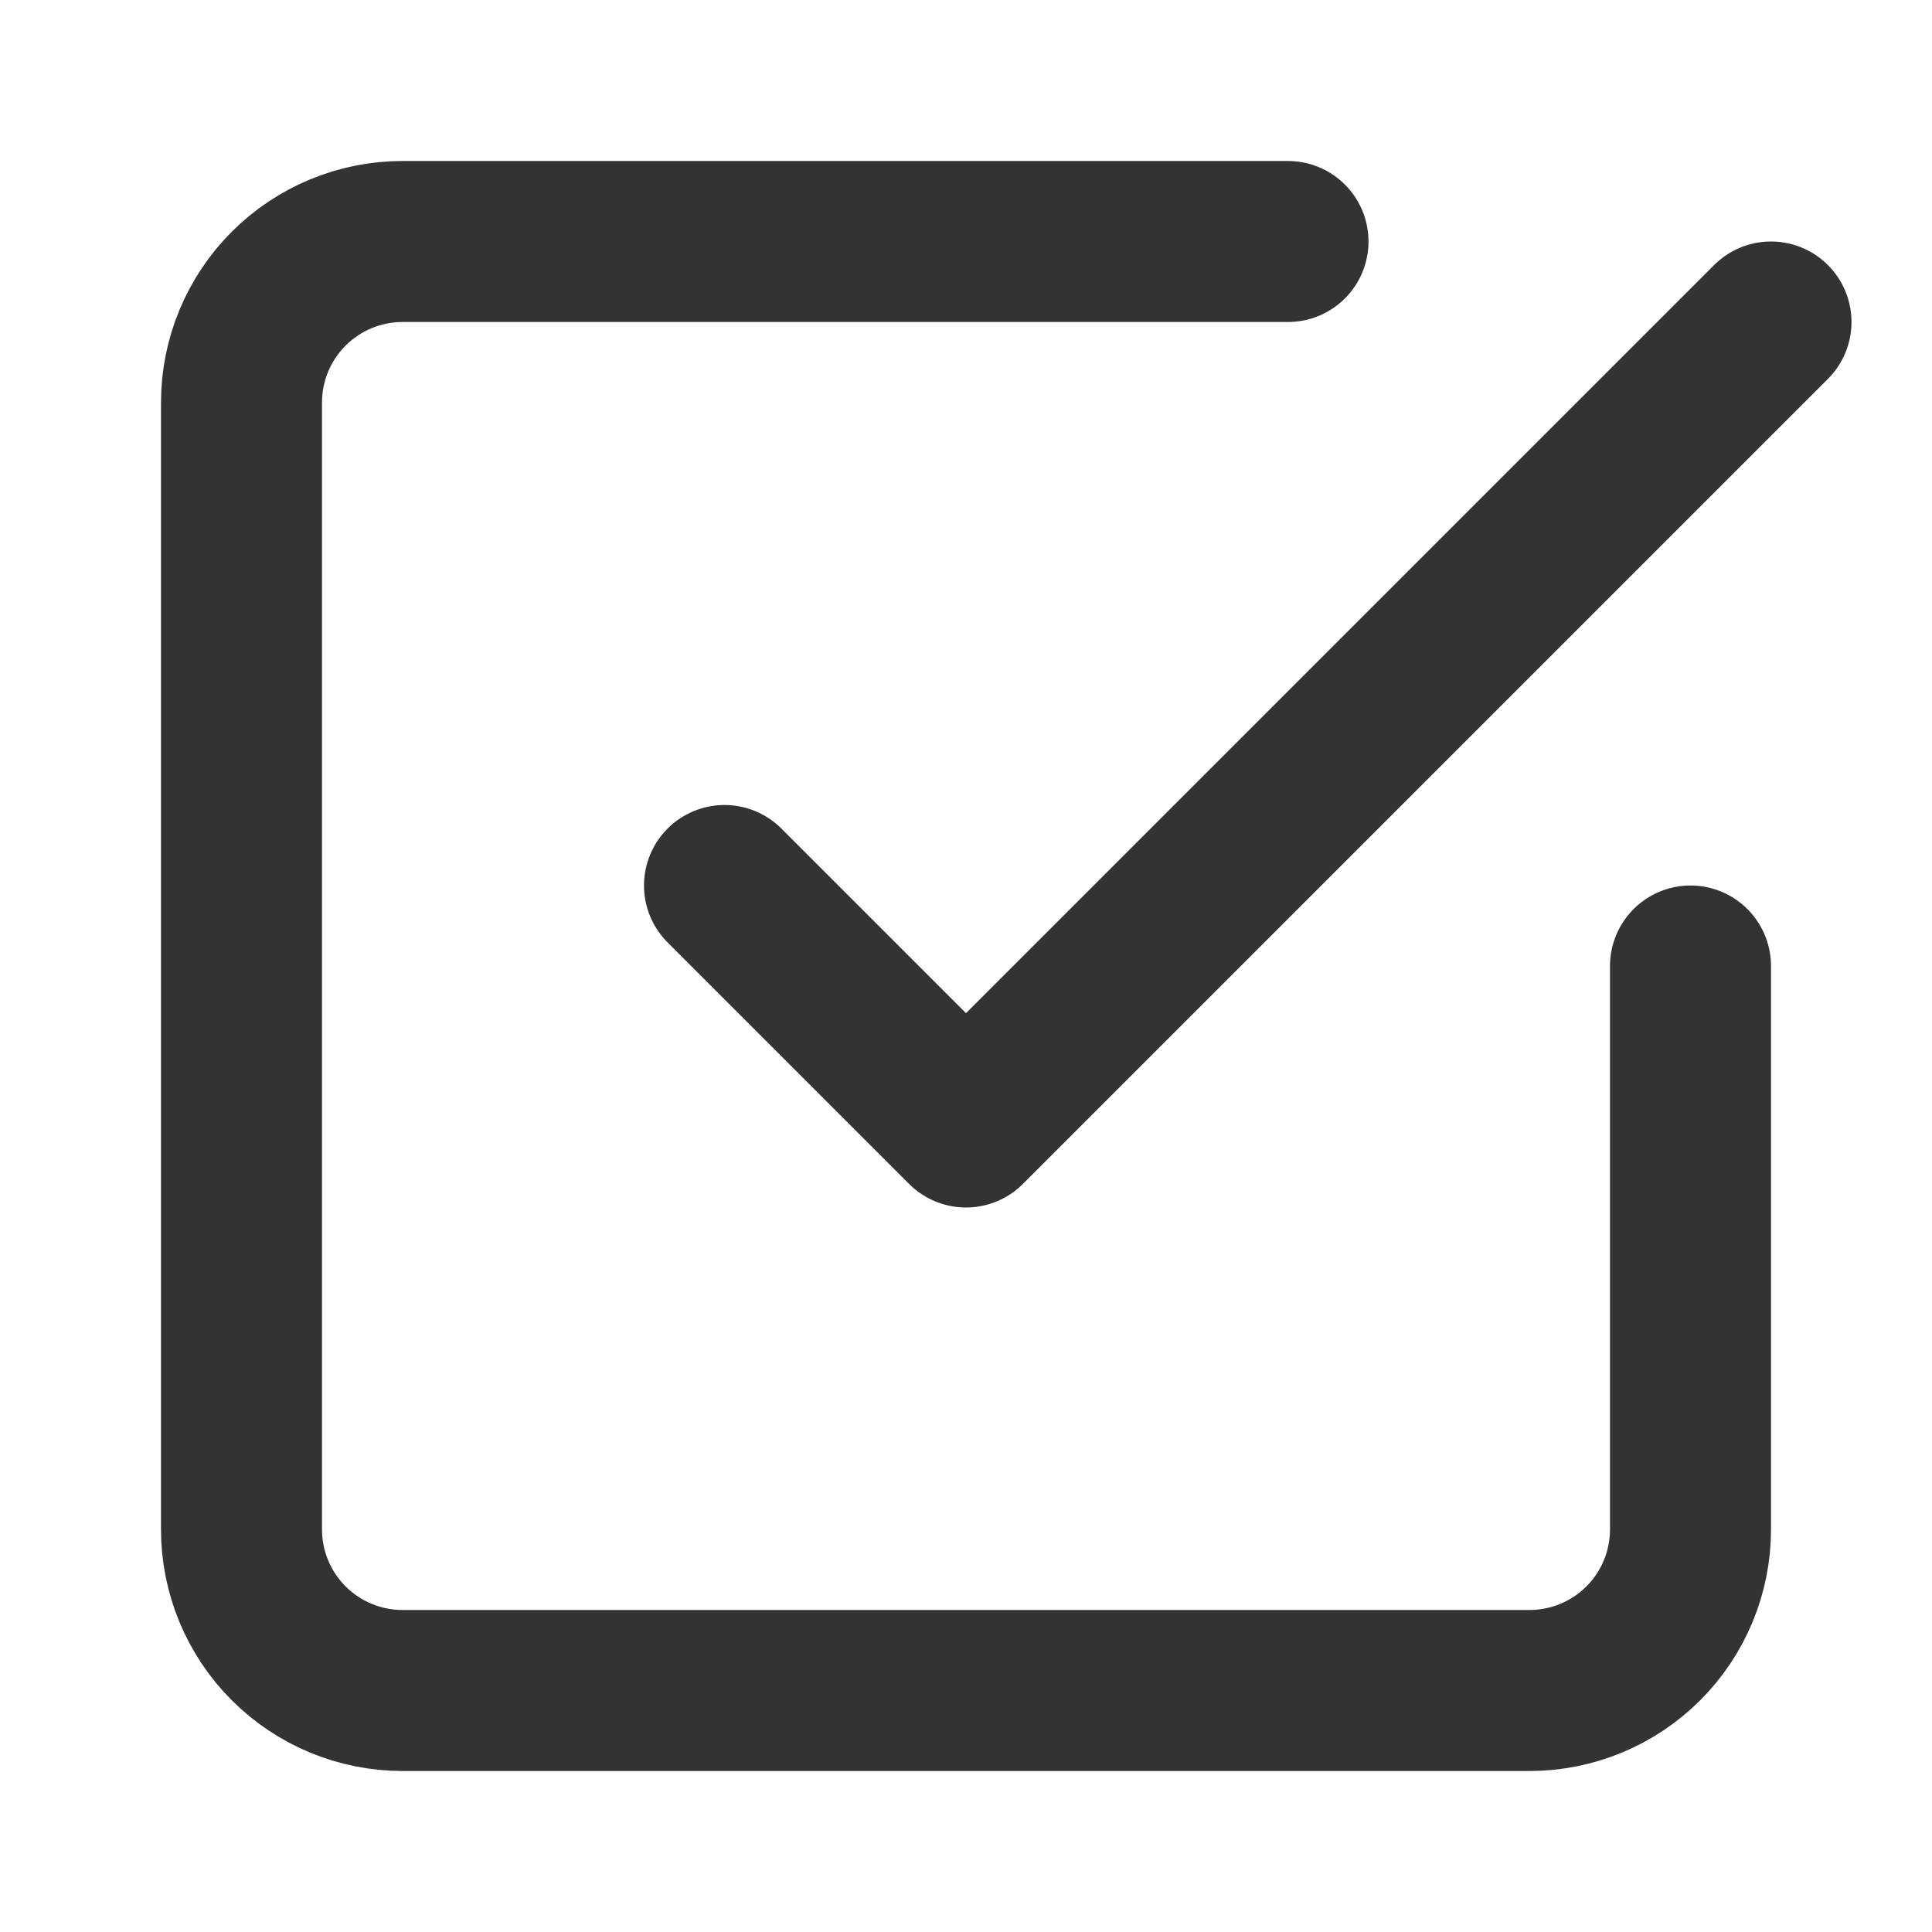
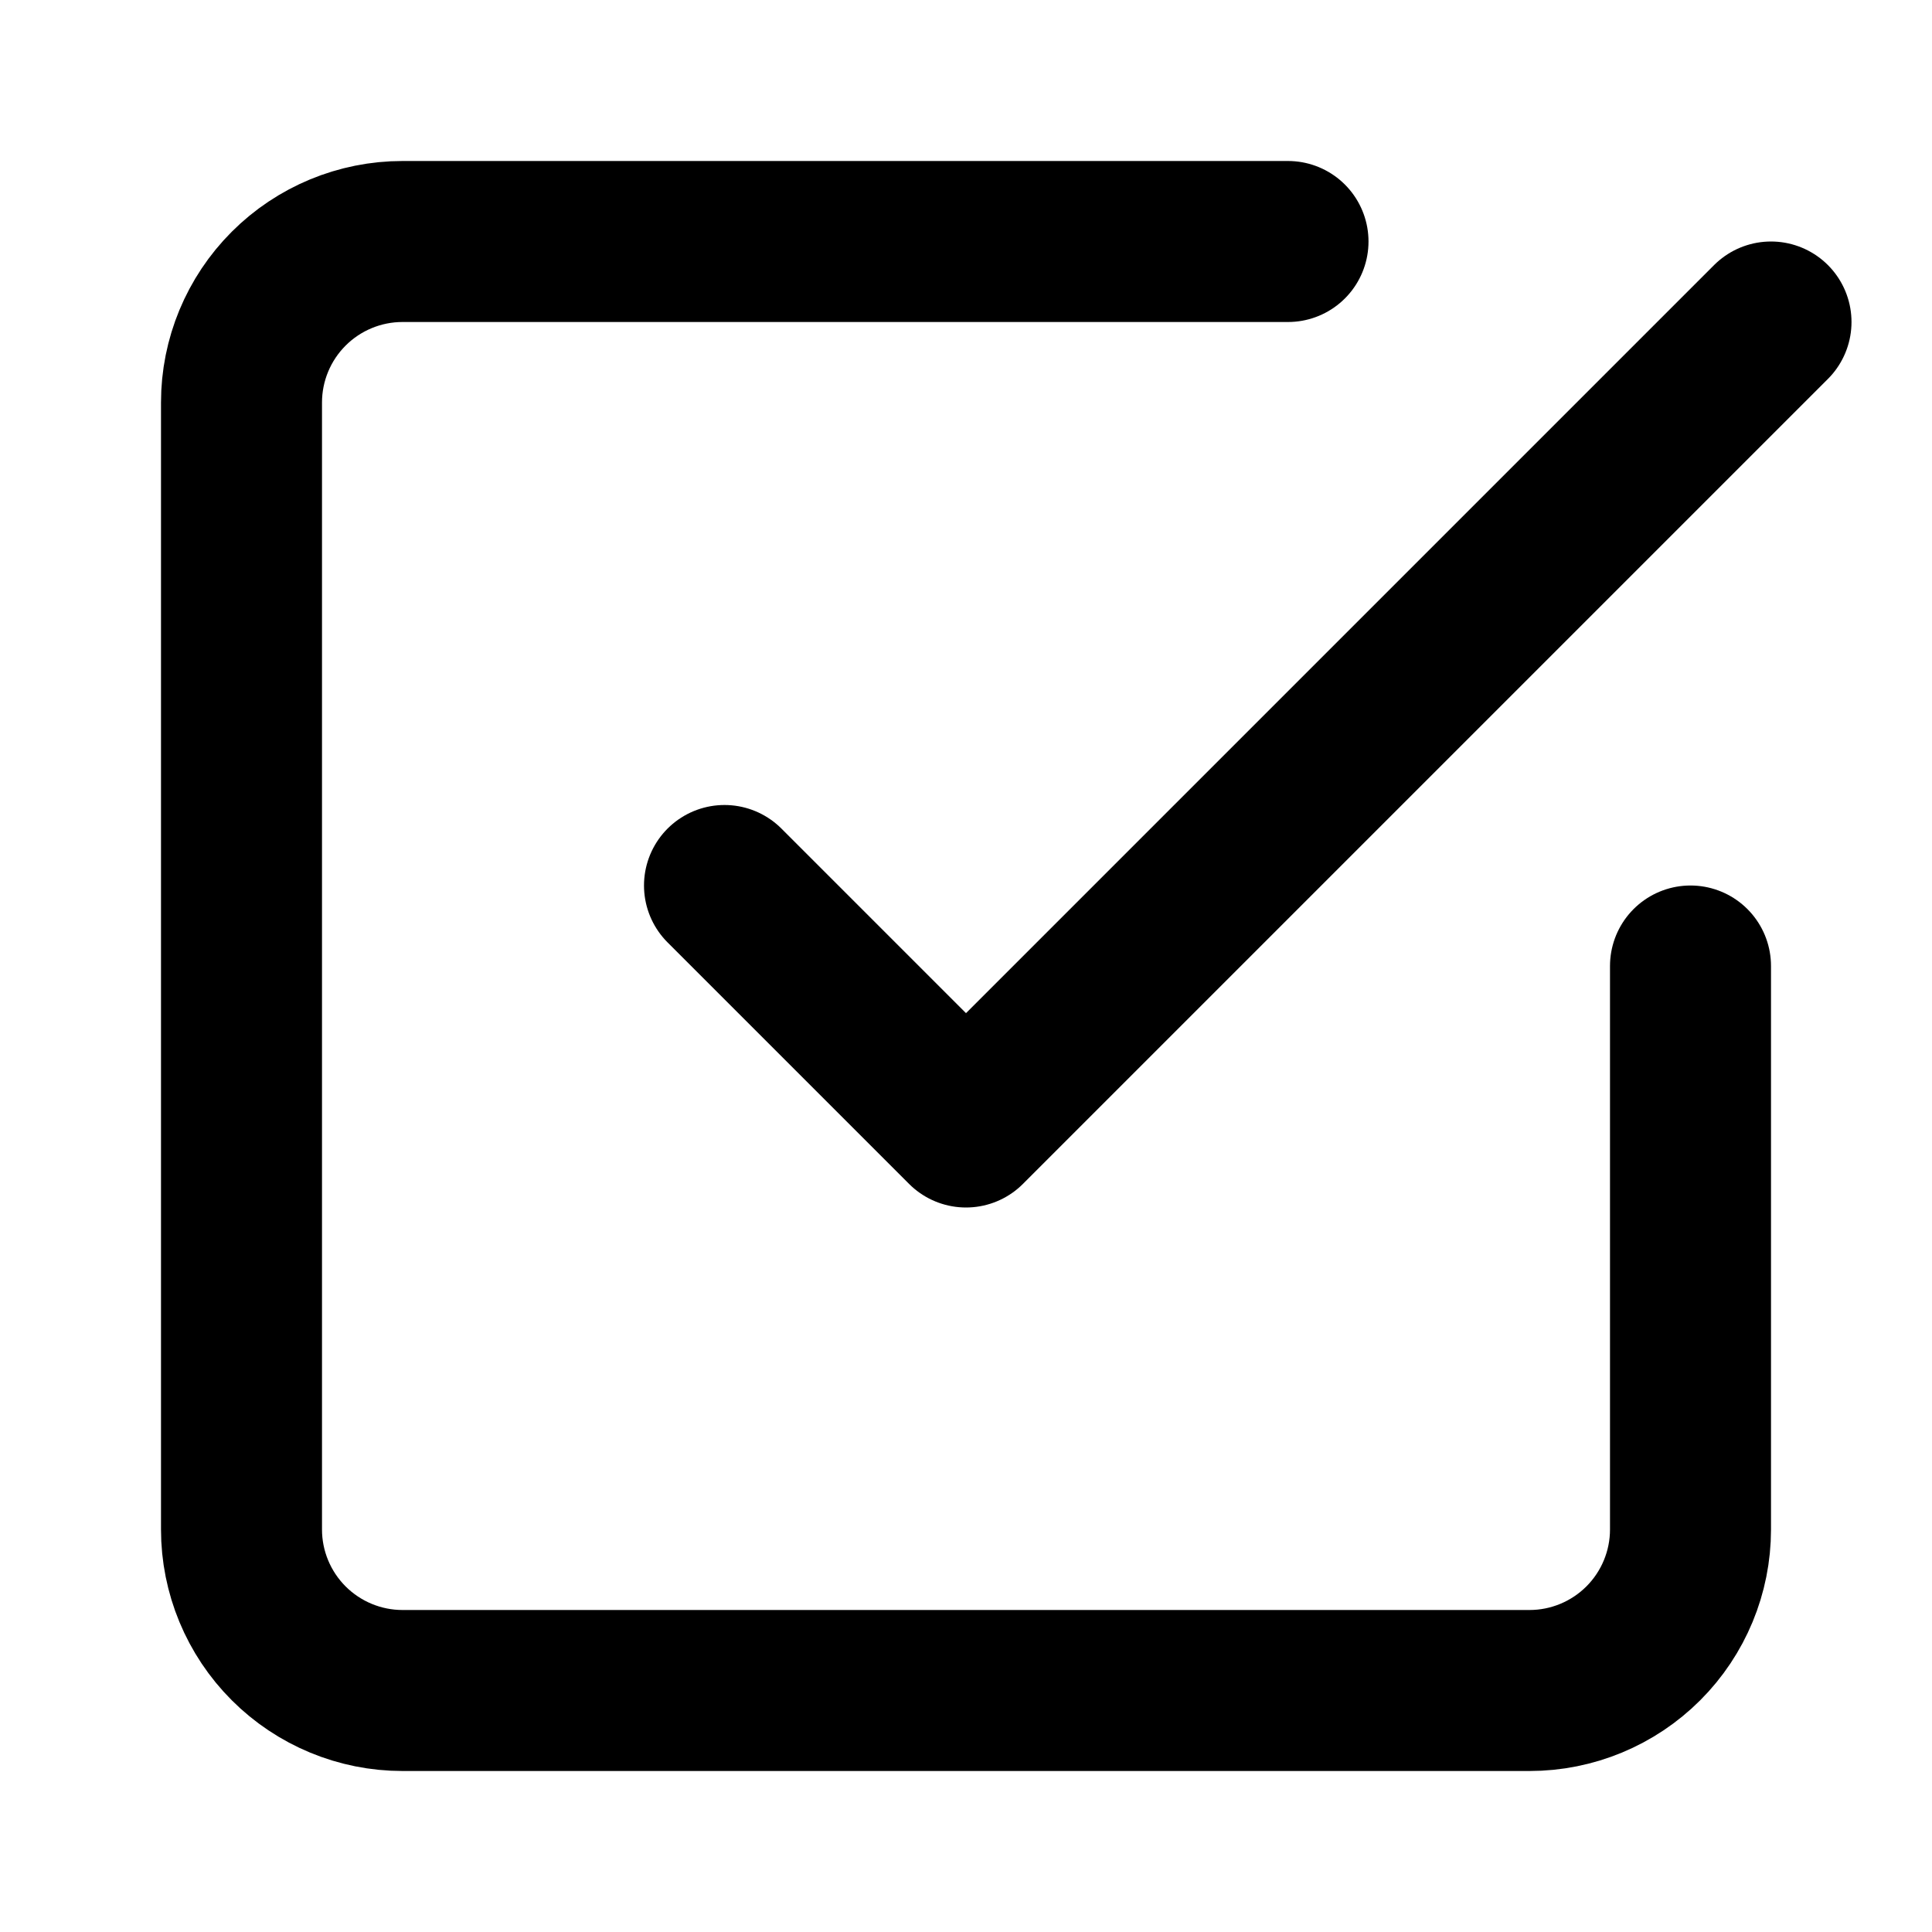
<svg xmlns="http://www.w3.org/2000/svg" width="24" height="24" viewBox="0 0 24 24" fill="none">
-   <path d="M9 11L12 14L22 4" stroke="#313334" stroke-width="2" stroke-linecap="round" stroke-linejoin="round" />
-   <path d="M21 12V19C21 19.53 20.789 20.039 20.414 20.414C20.039 20.789 19.53 21 19 21H5C4.47 21 3.961 20.789 3.586 20.414C3.211 20.039 3 19.53 3 19V5C3 4.47 3.211 3.961 3.586 3.586C3.961 3.211 4.47 3 5 3H16" stroke="#313334" stroke-width="2" stroke-linecap="round" stroke-linejoin="round" />
+   <path d="M9 11L12 14L22 4" stroke="black" stroke-width="2" stroke-linecap="round" stroke-linejoin="round" />
+   <path d="M21 12V19C21 19.53 20.789 20.039 20.414 20.414C20.039 20.789 19.53 21 19 21H5C4.47 21 3.961 20.789 3.586 20.414C3.211 20.039 3 19.53 3 19V5C3 4.47 3.211 3.961 3.586 3.586C3.961 3.211 4.47 3 5 3H16" stroke="black" stroke-width="2" stroke-linecap="round" stroke-linejoin="round" />
</svg>
